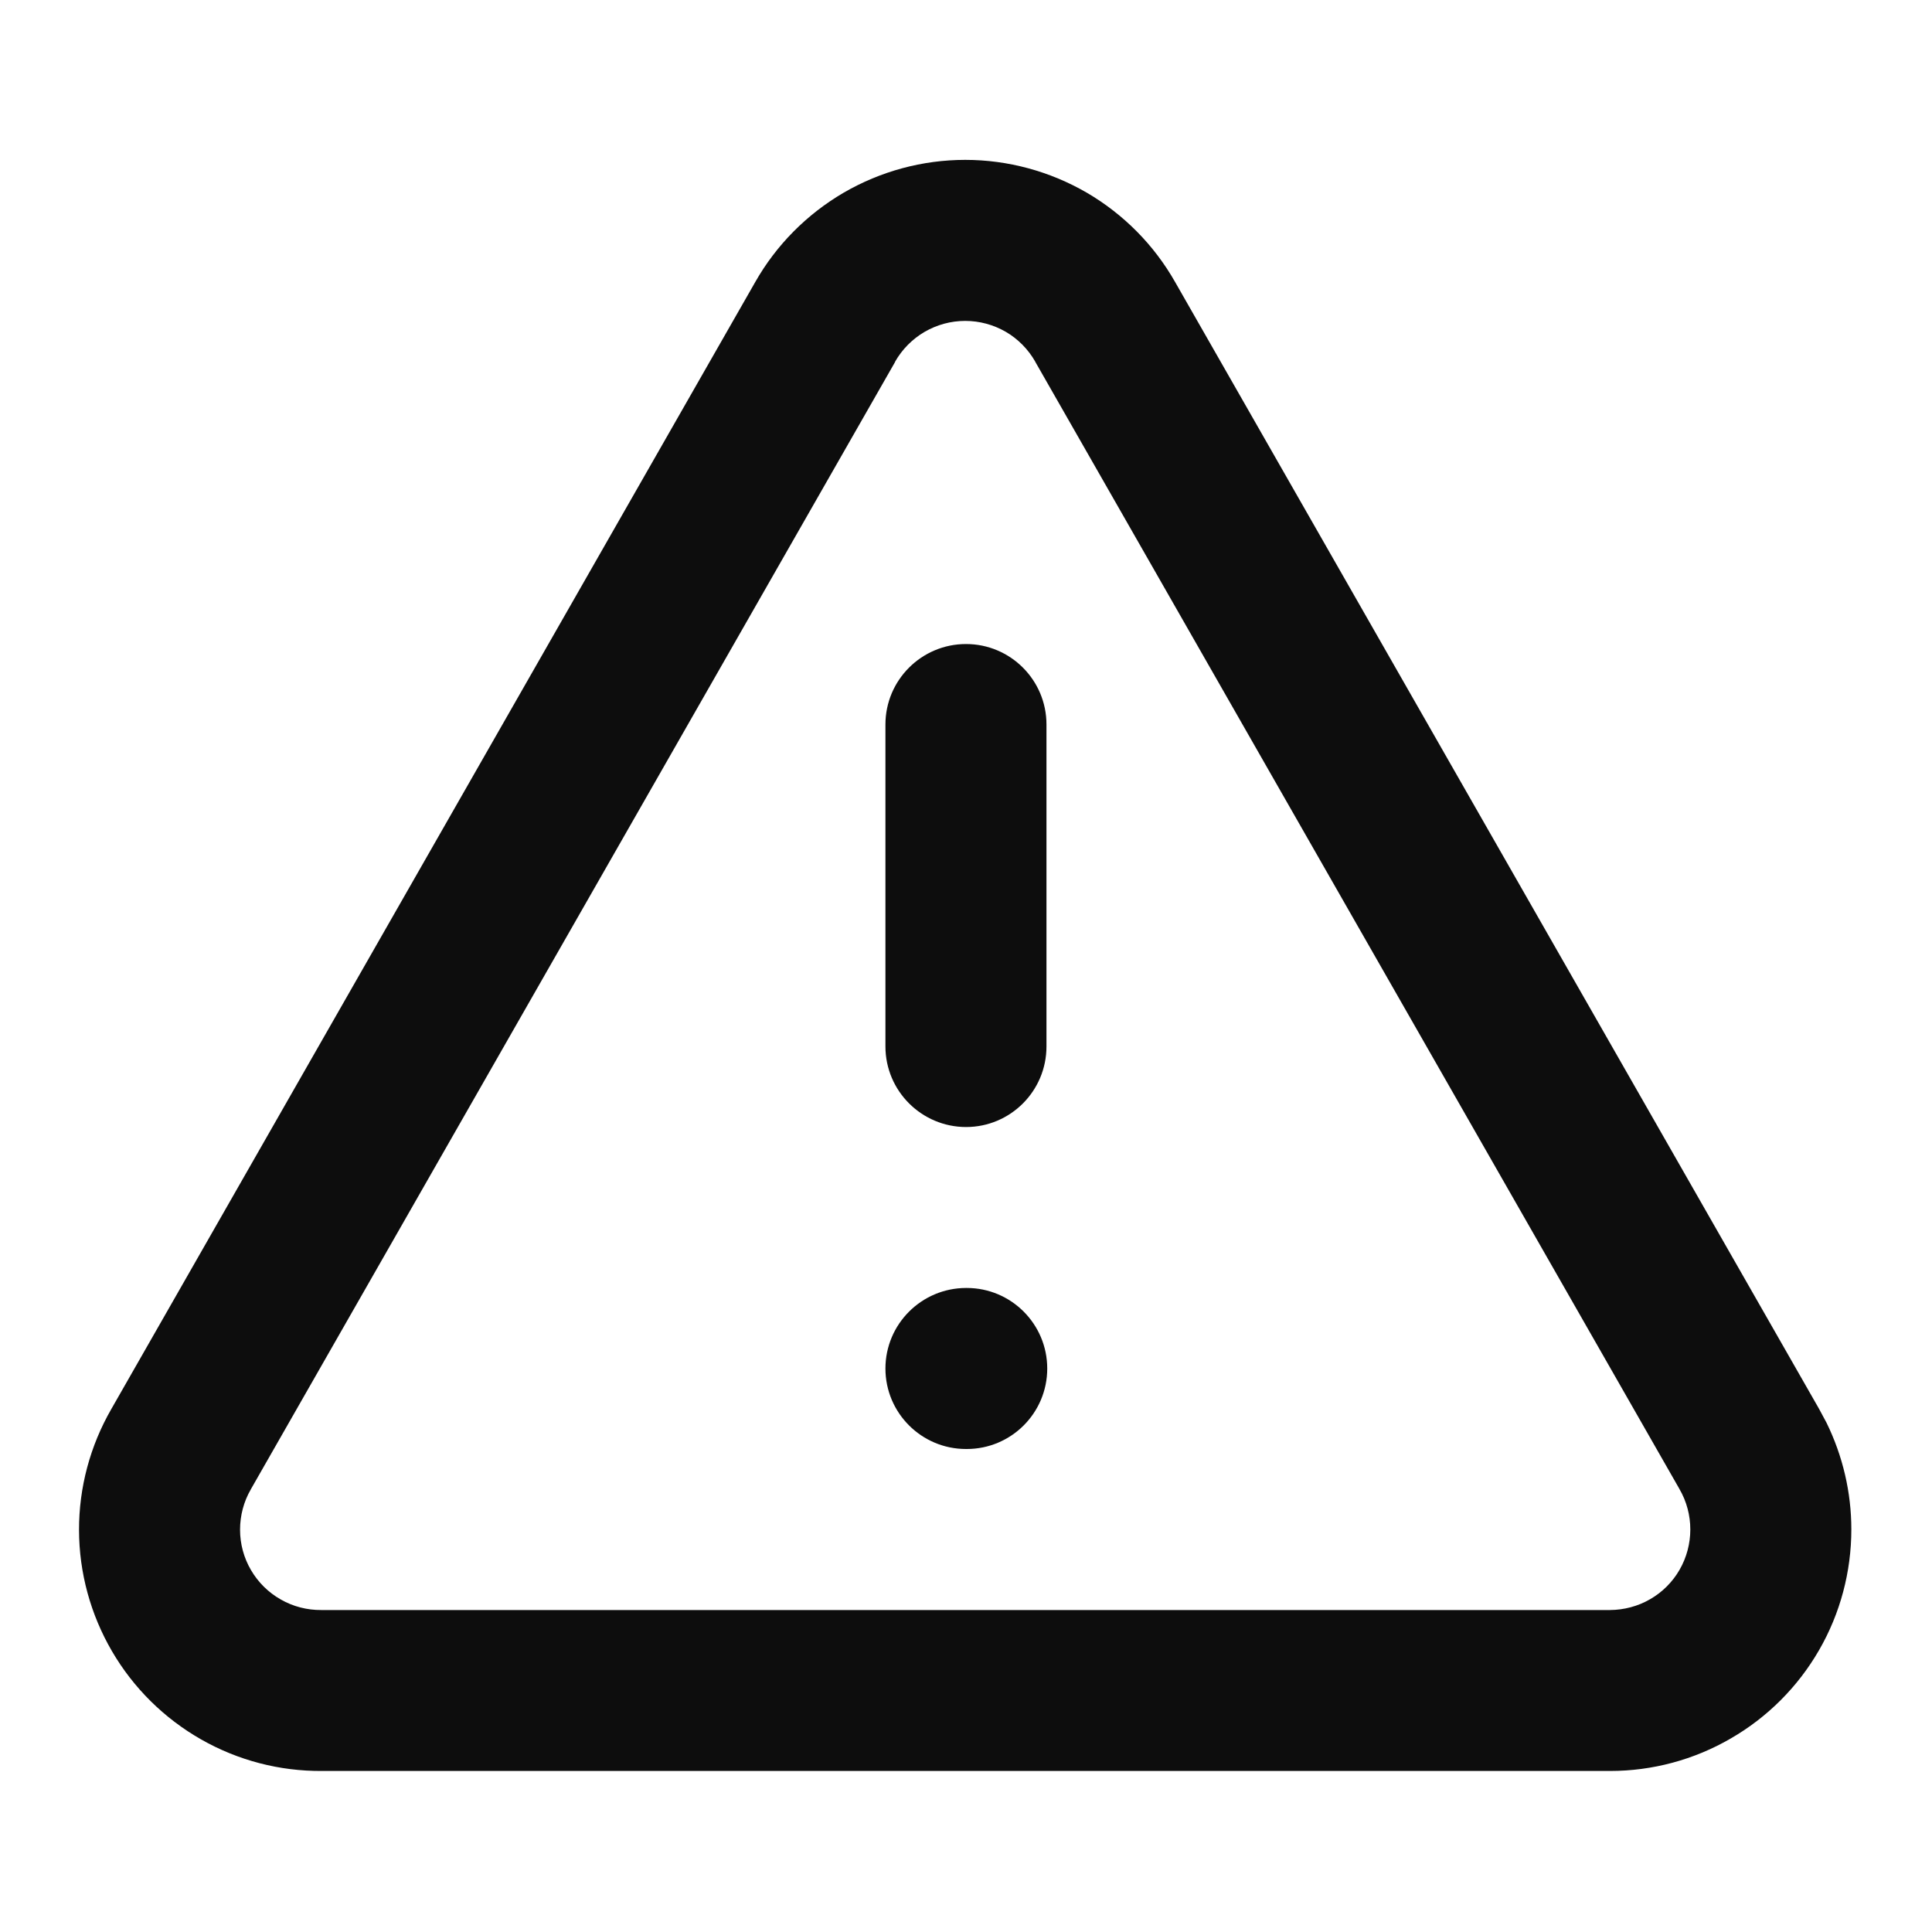
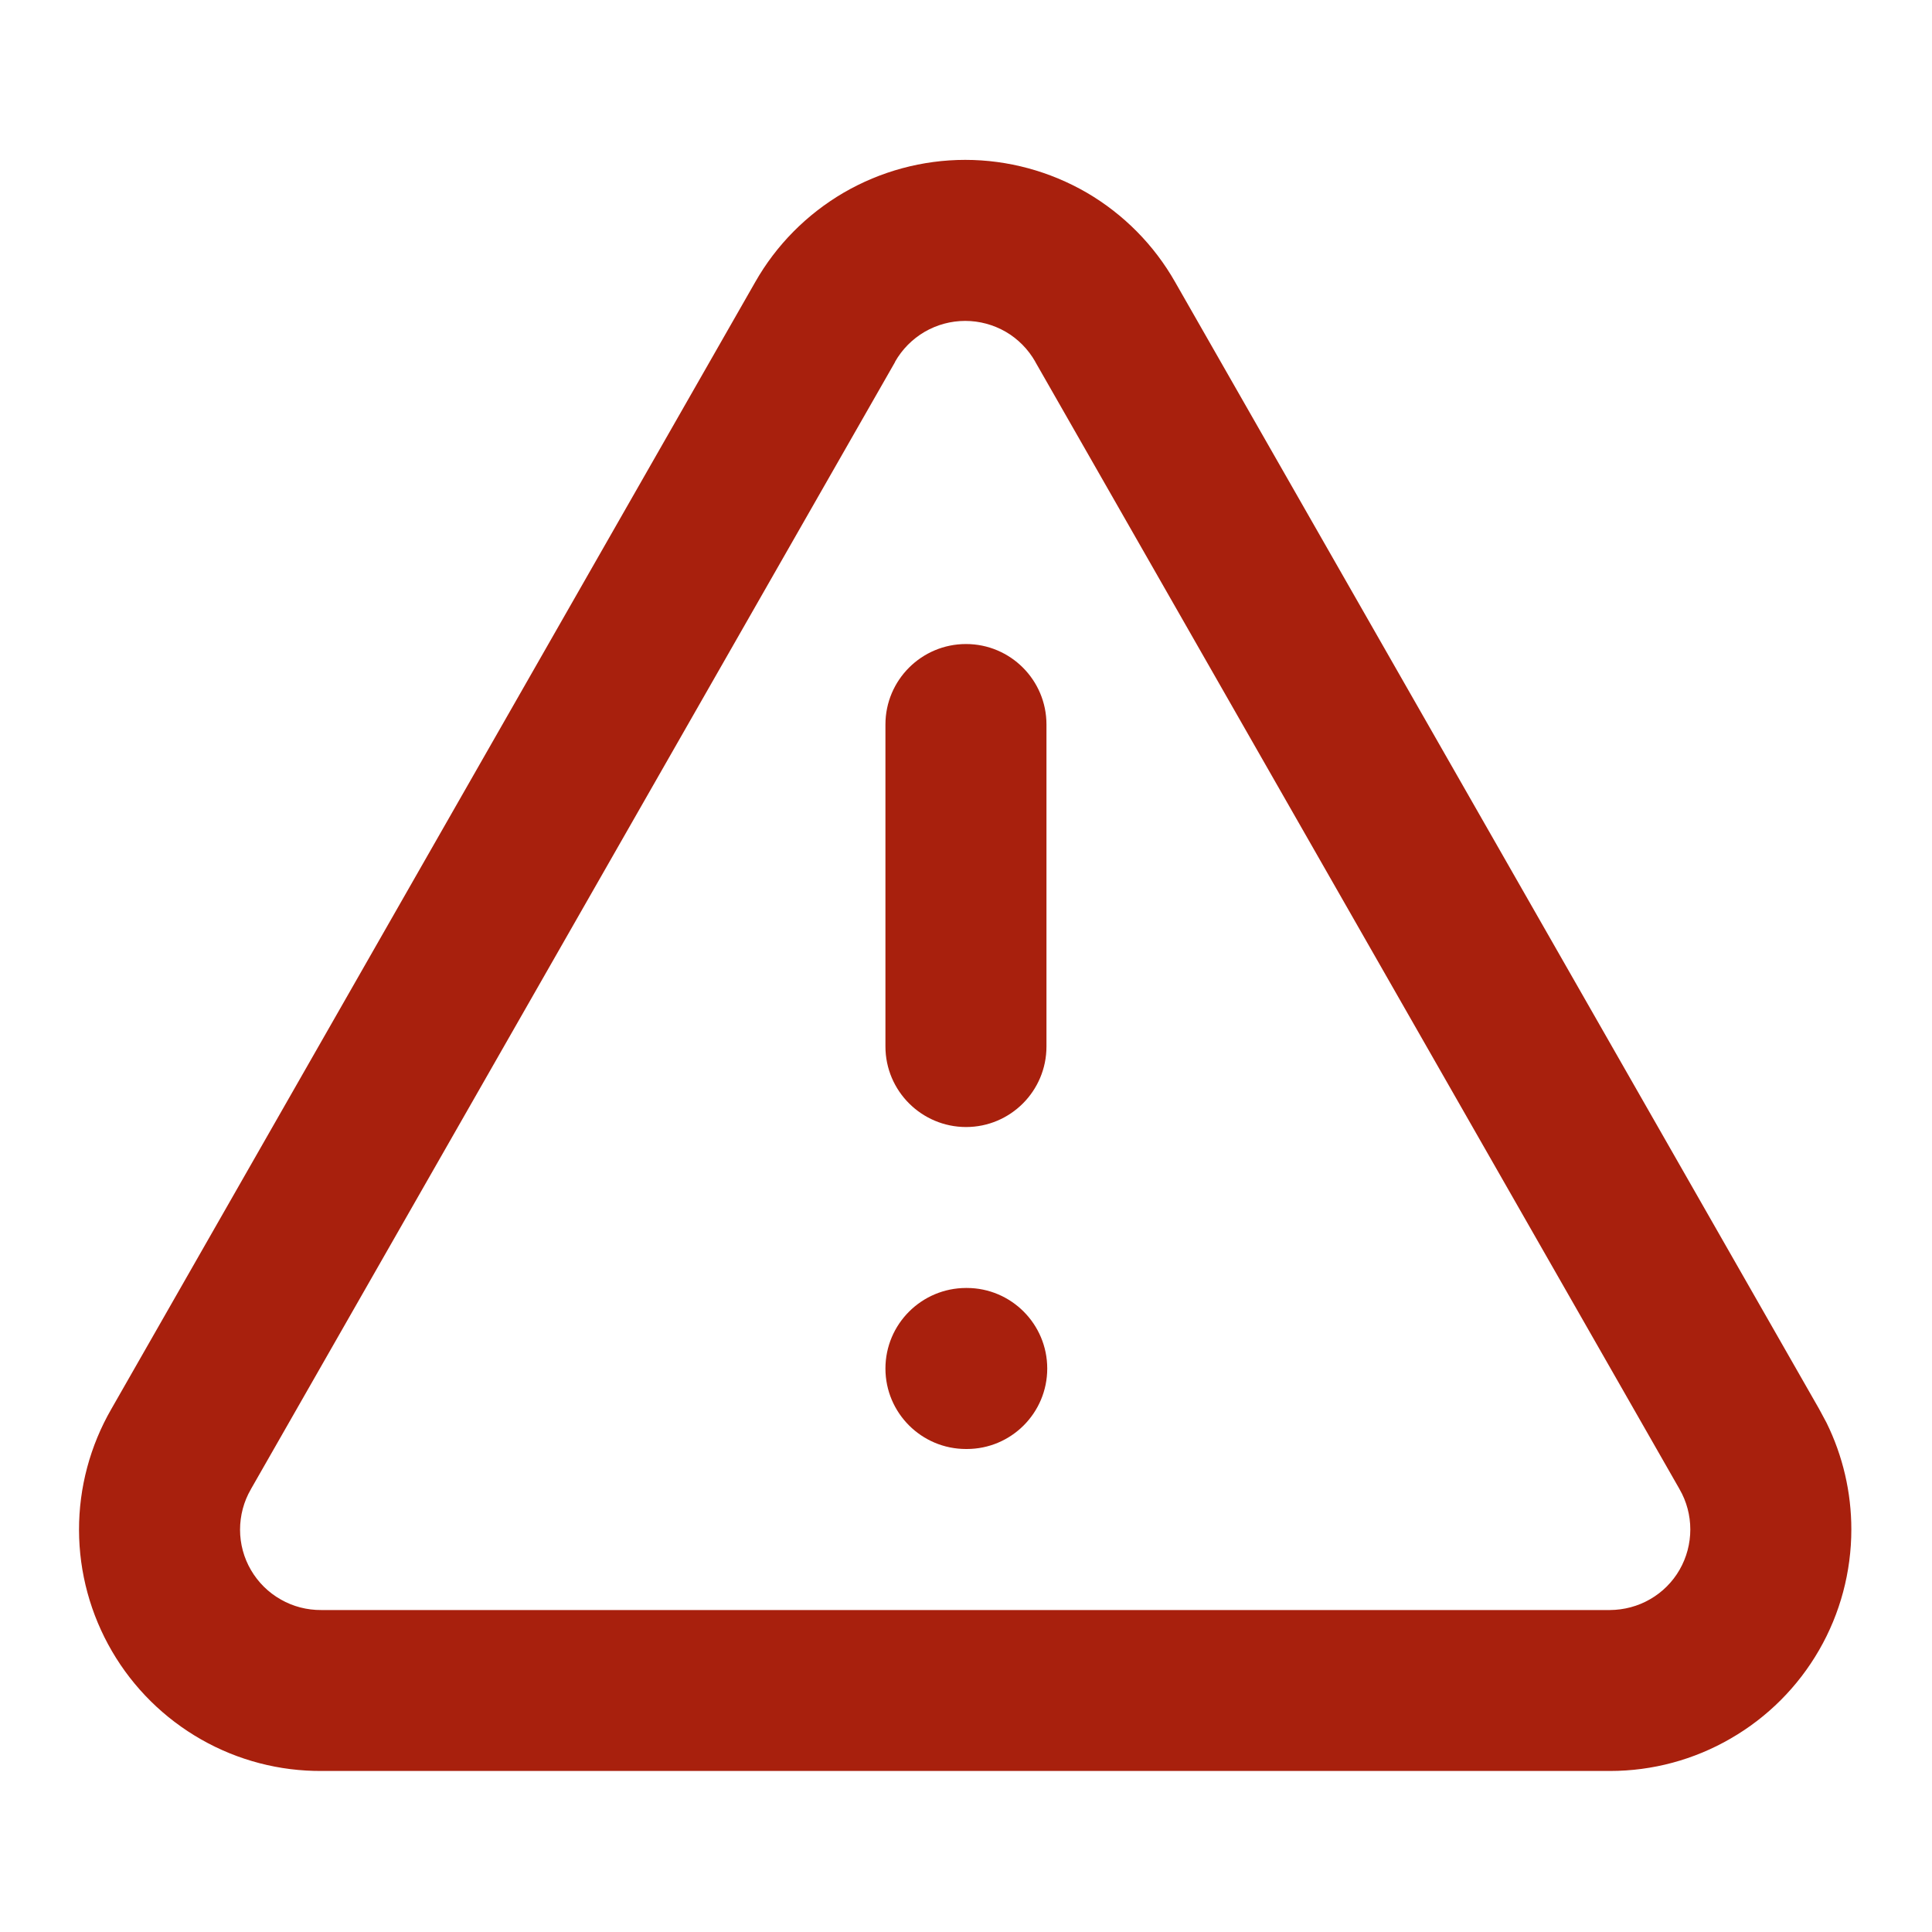
<svg xmlns="http://www.w3.org/2000/svg" width="20" height="20" viewBox="0 0 20 20" fill="none">
-   <path d="M10.008 13.333C10.468 13.333 10.841 13.707 10.841 14.167C10.841 14.627 10.468 15 10.008 15H10C9.54 15 9.166 14.627 9.166 14.167C9.166 13.707 9.54 13.334 10 13.333H10.008Z" fill="#0D0D0D" />
-   <path d="M10 6.667C10.46 6.667 10.833 7.04 10.833 7.5V10.833C10.833 11.294 10.46 11.667 10 11.667C9.54 11.666 9.166 11.293 9.166 10.833V7.5C9.166 7.04 9.54 6.667 10 6.667Z" fill="#0D0D0D" />
-   <path fill-rule="evenodd" clip-rule="evenodd" d="M9.992 1.655C10.434 1.655 10.868 1.773 11.251 1.995C11.632 2.218 11.947 2.536 12.165 2.92L18.83 14.583L18.908 14.728C19.076 15.071 19.165 15.449 19.165 15.832C19.165 16.271 19.05 16.703 18.831 17.082C18.612 17.462 18.296 17.778 17.916 17.997C17.537 18.217 17.106 18.333 16.667 18.333H3.333C2.895 18.336 2.464 18.224 2.083 18.007C1.7 17.789 1.381 17.474 1.159 17.093C0.937 16.712 0.819 16.28 0.818 15.839C0.817 15.399 0.933 14.967 1.152 14.587L7.818 2.92C8.036 2.536 8.352 2.218 8.733 1.995C9.115 1.773 9.549 1.655 9.992 1.655ZM9.992 3.322C9.844 3.322 9.7 3.361 9.572 3.435C9.445 3.509 9.339 3.616 9.266 3.744L9.266 3.747L2.599 15.413L2.597 15.417C2.523 15.544 2.485 15.689 2.485 15.836C2.485 15.982 2.524 16.127 2.598 16.253C2.672 16.38 2.779 16.486 2.907 16.558C3.034 16.631 3.179 16.668 3.326 16.667H16.666C16.812 16.666 16.956 16.628 17.082 16.555C17.209 16.482 17.314 16.377 17.387 16.25C17.46 16.123 17.498 15.979 17.498 15.833C17.498 15.687 17.46 15.543 17.387 15.417L17.385 15.413L10.718 3.747L10.717 3.744C10.644 3.616 10.539 3.509 10.412 3.435C10.284 3.361 10.139 3.322 9.992 3.322Z" fill="#0D0D0D" />
+   <path d="M10.008 13.333C10.468 13.333 10.841 13.707 10.841 14.167C10.841 14.627 10.468 15 10.008 15H10C9.54 15 9.166 14.627 9.166 14.167C9.166 13.707 9.54 13.334 10 13.333H10.008Z" fill="#A8200D" />
+   <path d="M10 6.667C10.46 6.667 10.833 7.04 10.833 7.5V10.833C10.833 11.294 10.46 11.667 10 11.667C9.54 11.666 9.166 11.293 9.166 10.833V7.5C9.166 7.04 9.54 6.667 10 6.667Z" fill="#A8200D" />
+   <path fill-rule="evenodd" clip-rule="evenodd" d="M9.992 1.655C10.434 1.655 10.868 1.773 11.251 1.995C11.632 2.218 11.947 2.536 12.165 2.92L18.83 14.583L18.908 14.728C19.077 15.071 19.165 15.449 19.165 15.832C19.165 16.271 19.05 16.703 18.831 17.082C18.612 17.462 18.296 17.778 17.916 17.997C17.537 18.217 17.106 18.333 16.667 18.333H3.333C2.895 18.336 2.464 18.224 2.083 18.007C1.7 17.789 1.381 17.474 1.159 17.093C0.937 16.712 0.819 16.28 0.818 15.839C0.817 15.399 0.933 14.967 1.152 14.587L7.818 2.92C8.036 2.536 8.352 2.218 8.733 1.995C9.115 1.773 9.549 1.655 9.992 1.655ZM9.992 3.322C9.844 3.322 9.7 3.361 9.572 3.435C9.445 3.509 9.339 3.616 9.266 3.744L9.266 3.747L2.599 15.413L2.597 15.417C2.523 15.544 2.485 15.689 2.485 15.836C2.485 15.982 2.524 16.127 2.598 16.253C2.672 16.38 2.779 16.486 2.907 16.558C3.034 16.631 3.179 16.668 3.326 16.667H16.666C16.812 16.666 16.956 16.628 17.082 16.555C17.209 16.482 17.314 16.377 17.387 16.25C17.46 16.123 17.498 15.979 17.498 15.833C17.498 15.687 17.46 15.543 17.387 15.417L17.385 15.413L10.718 3.747L10.717 3.744C10.644 3.616 10.539 3.509 10.412 3.435C10.284 3.361 10.139 3.322 9.992 3.322Z" fill="#A8200D" />
</svg>
